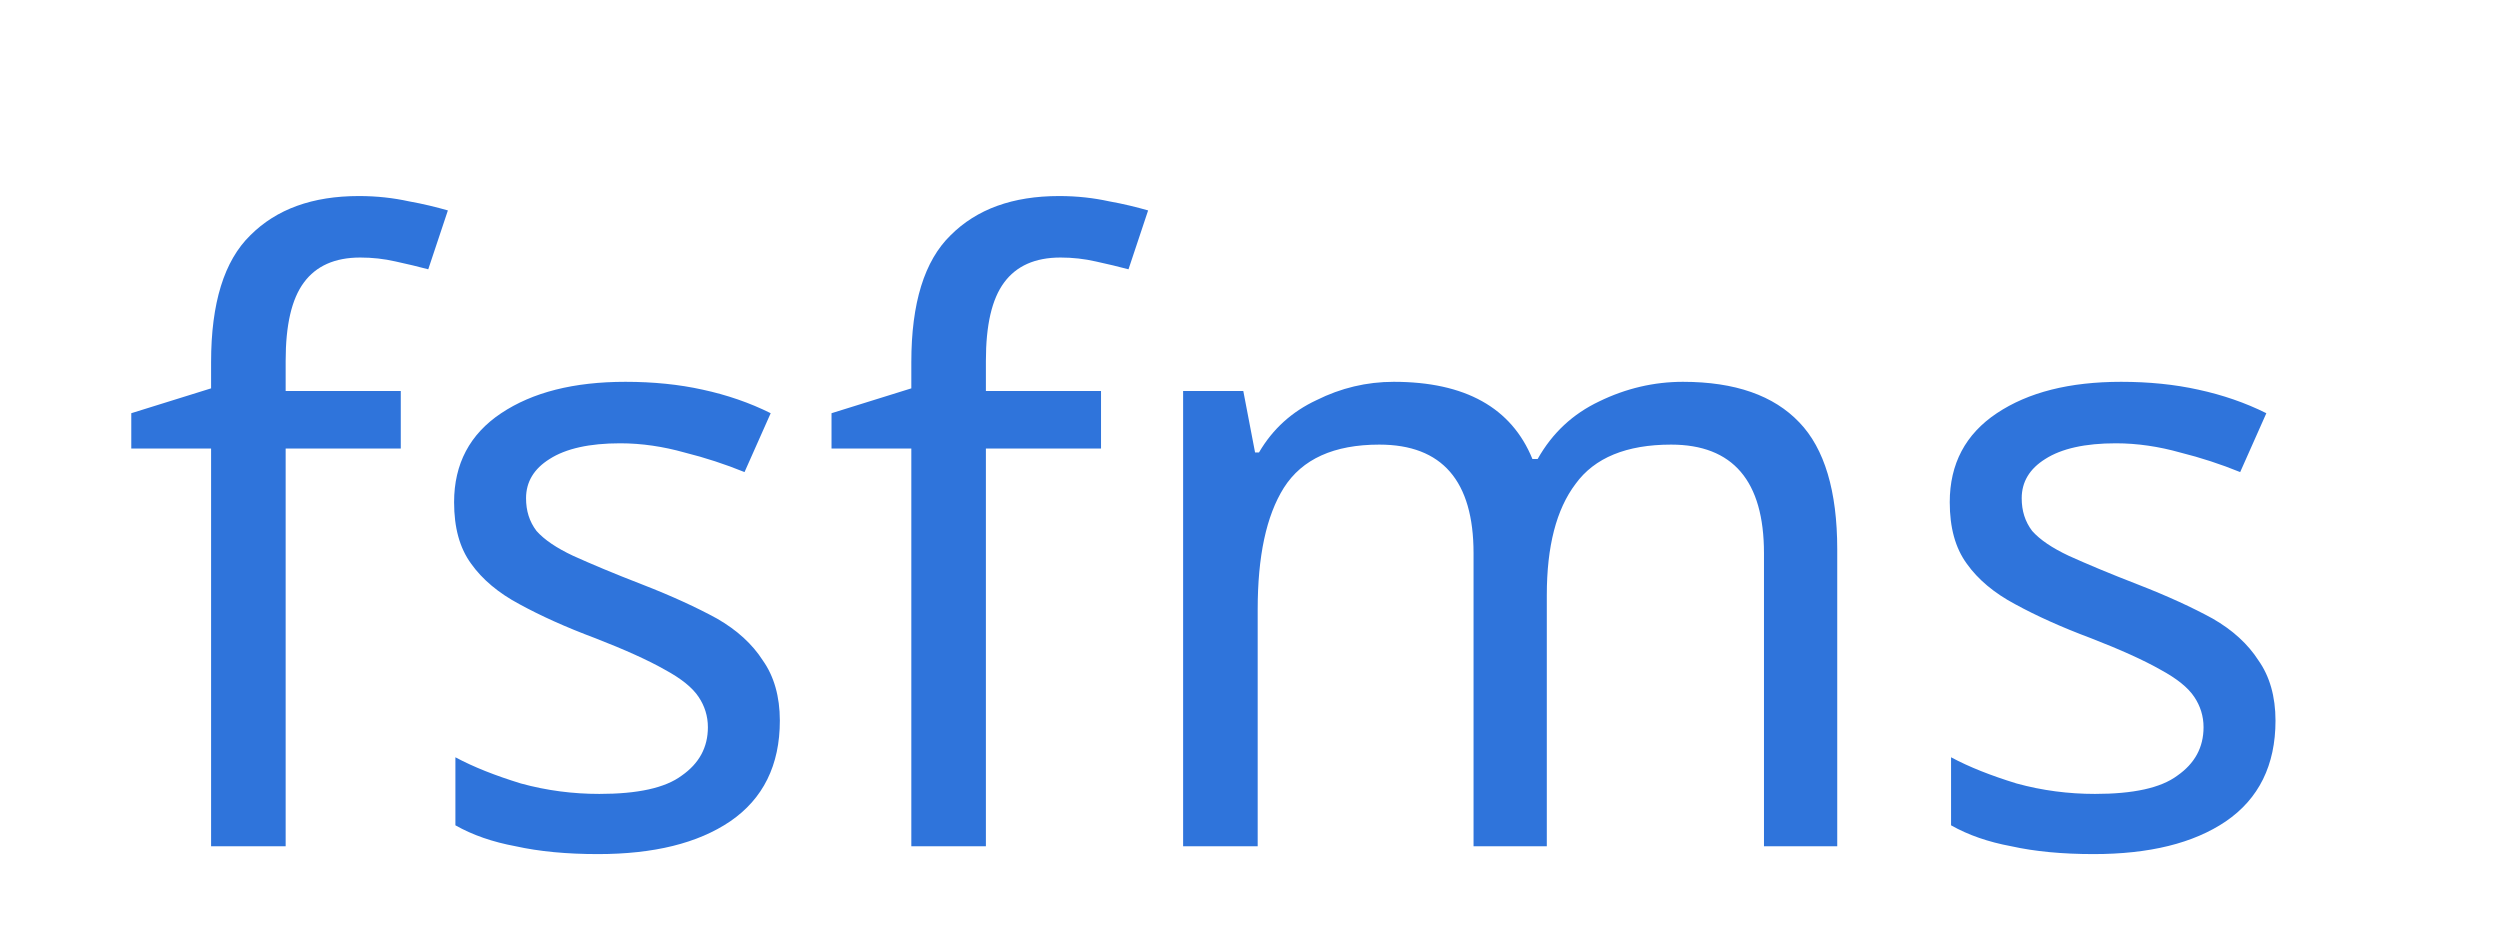
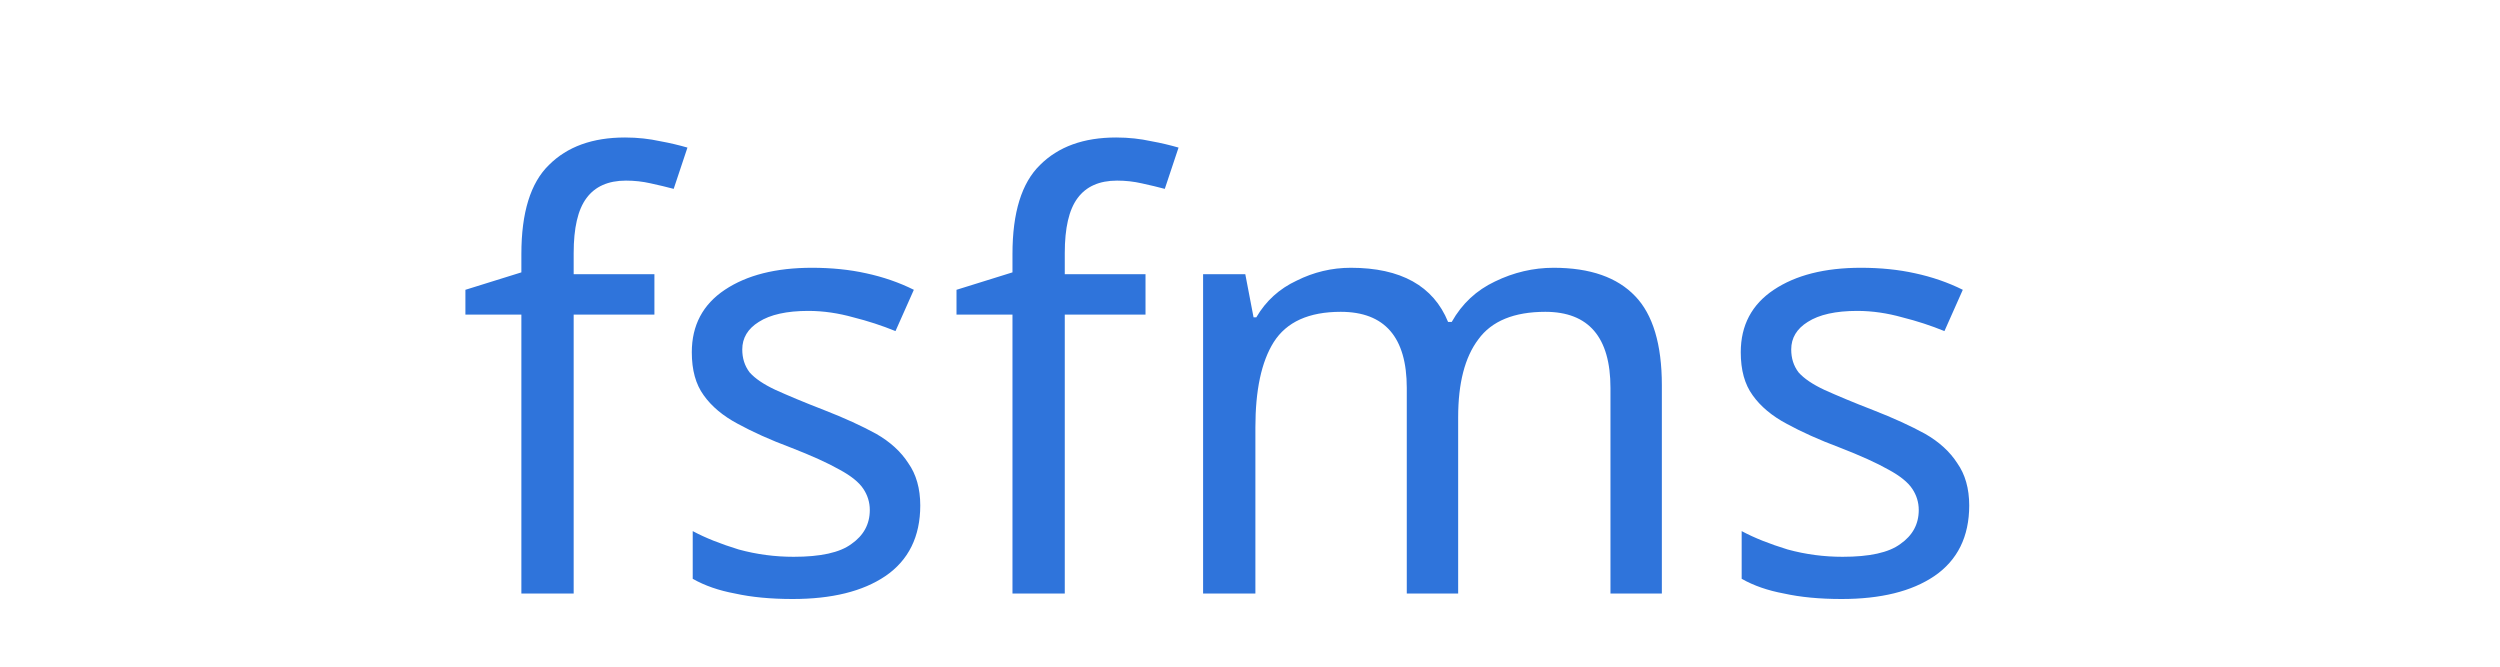
- <svg xmlns="http://www.w3.org/2000/svg" width="100%" height="100%" viewBox="0 0 263 100" version="1.1" xml:space="preserve" style="fill-rule:evenodd;clip-rule:evenodd;stroke-linejoin:round;stroke-miterlimit:2;">
+ <svg xmlns="http://www.w3.org/2000/svg" width="90px" height="24px" viewBox="0 0 263 100" version="1.1" xml:space="preserve" style="fill-rule:evenodd;clip-rule:evenodd;stroke-linejoin:round;stroke-miterlimit:2;">
  <g transform="matrix(4.16667,0,0,4.16667,0,0)">
    <g id="Artboard1" transform="matrix(1,0,0,1,-0.107977,-0.0656838)">
      <rect x="0.108" y="0.066" width="62.928" height="23.96" style="fill:none;" />
      <g transform="matrix(2.11396,0,0,2.11396,3.09229,21.4316)">
        <text x="0px" y="0px" style="font-family:'KdamThmorPro-Regular', 'Kdam Thmor Pro';font-size:10.161px;fill:rgb(47,116,219);">fsfms</text>
      </g>
    </g>
  </g>
</svg>
